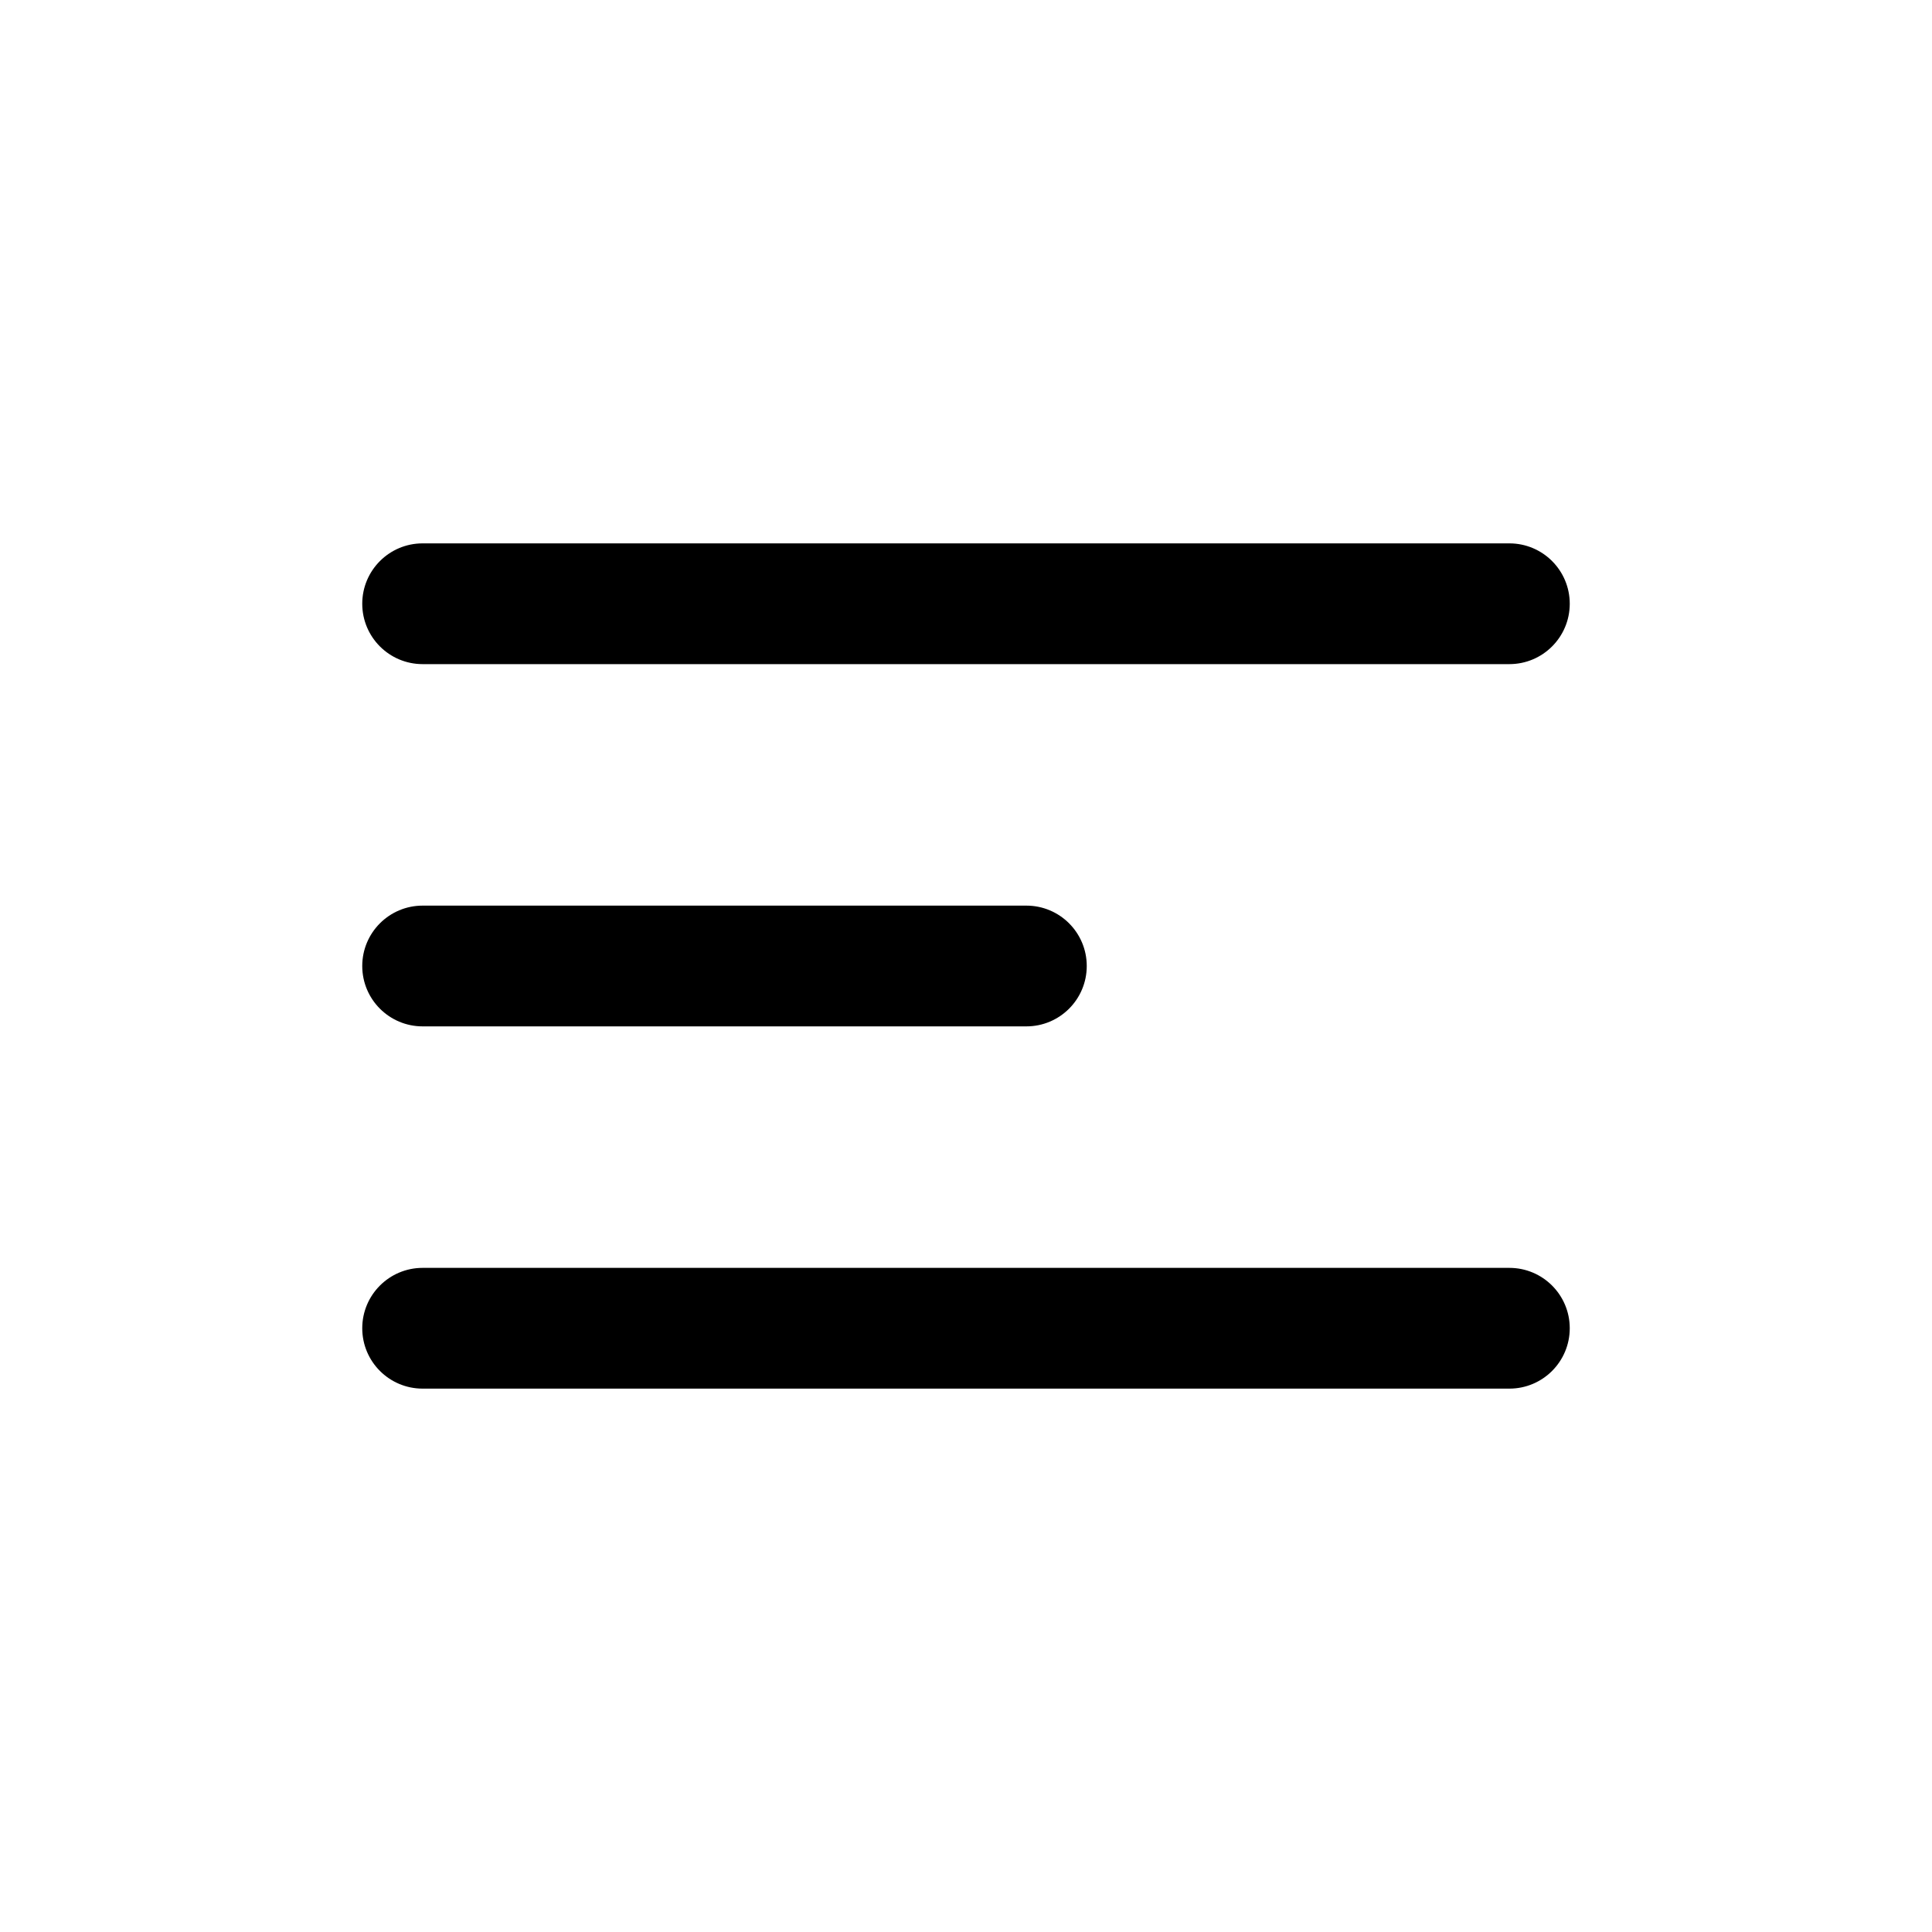
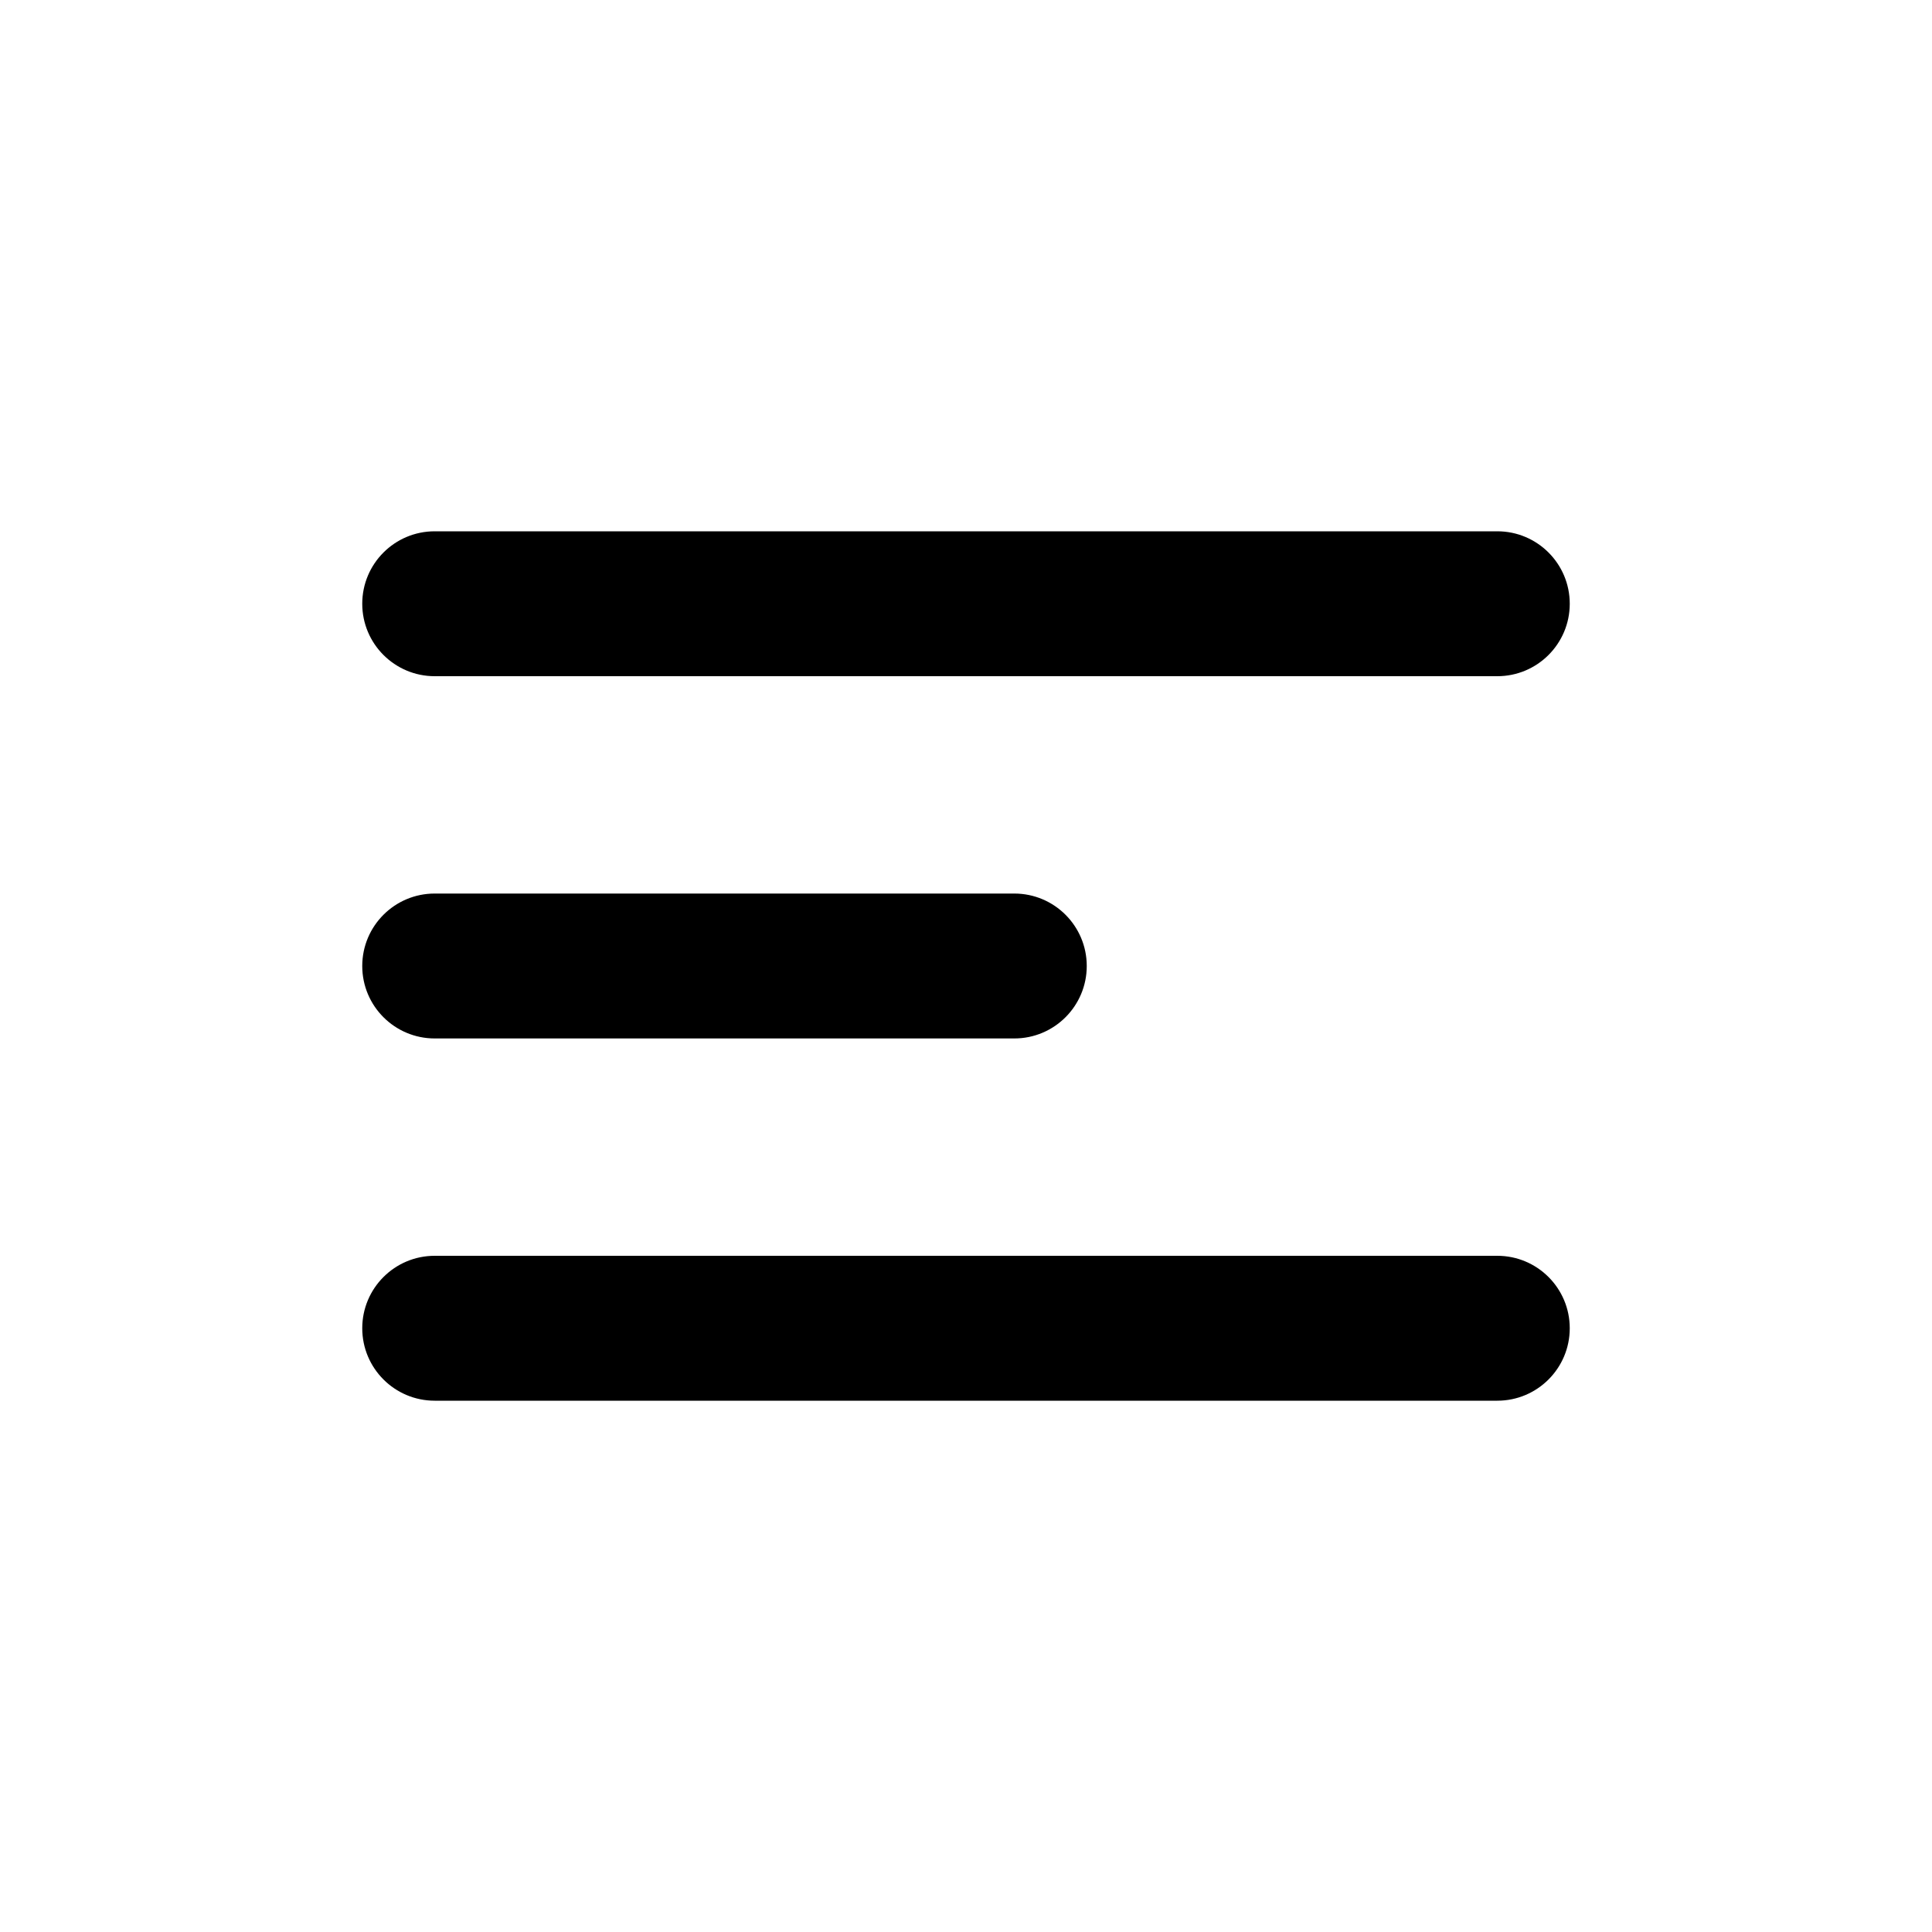
<svg xmlns="http://www.w3.org/2000/svg" width="32" height="32" viewBox="0 0 32 32">
  <g id="ic_menu" transform="translate(-12 -8)">
    <rect id="BG" width="32" height="32" transform="translate(12 8)" fill="none" />
    <g id="icon" transform="translate(1 5)">
-       <rect id="Rectangle_3" data-name="Rectangle 3" width="20" height="2" rx="1" transform="translate(17 12)" />
-       <rect id="Rectangle_4" data-name="Rectangle 4" width="12" height="2" rx="1" transform="translate(17 18)" />
-       <rect id="Rectangle_5" data-name="Rectangle 5" width="20" height="2" rx="1" transform="translate(17 24)" />
+       <rect id="Rectangle_3" width="20" height="2.4" rx="1.2" transform="translate(17 11.8)" />
+       <rect id="Rectangle_4" width="12" height="2.4" rx="1.2" transform="translate(17 17.8)" />
+       <rect id="Rectangle_5" width="20" height="2.4" rx="1.2" transform="translate(17 23.8)" />
    </g>
  </g>
</svg>
